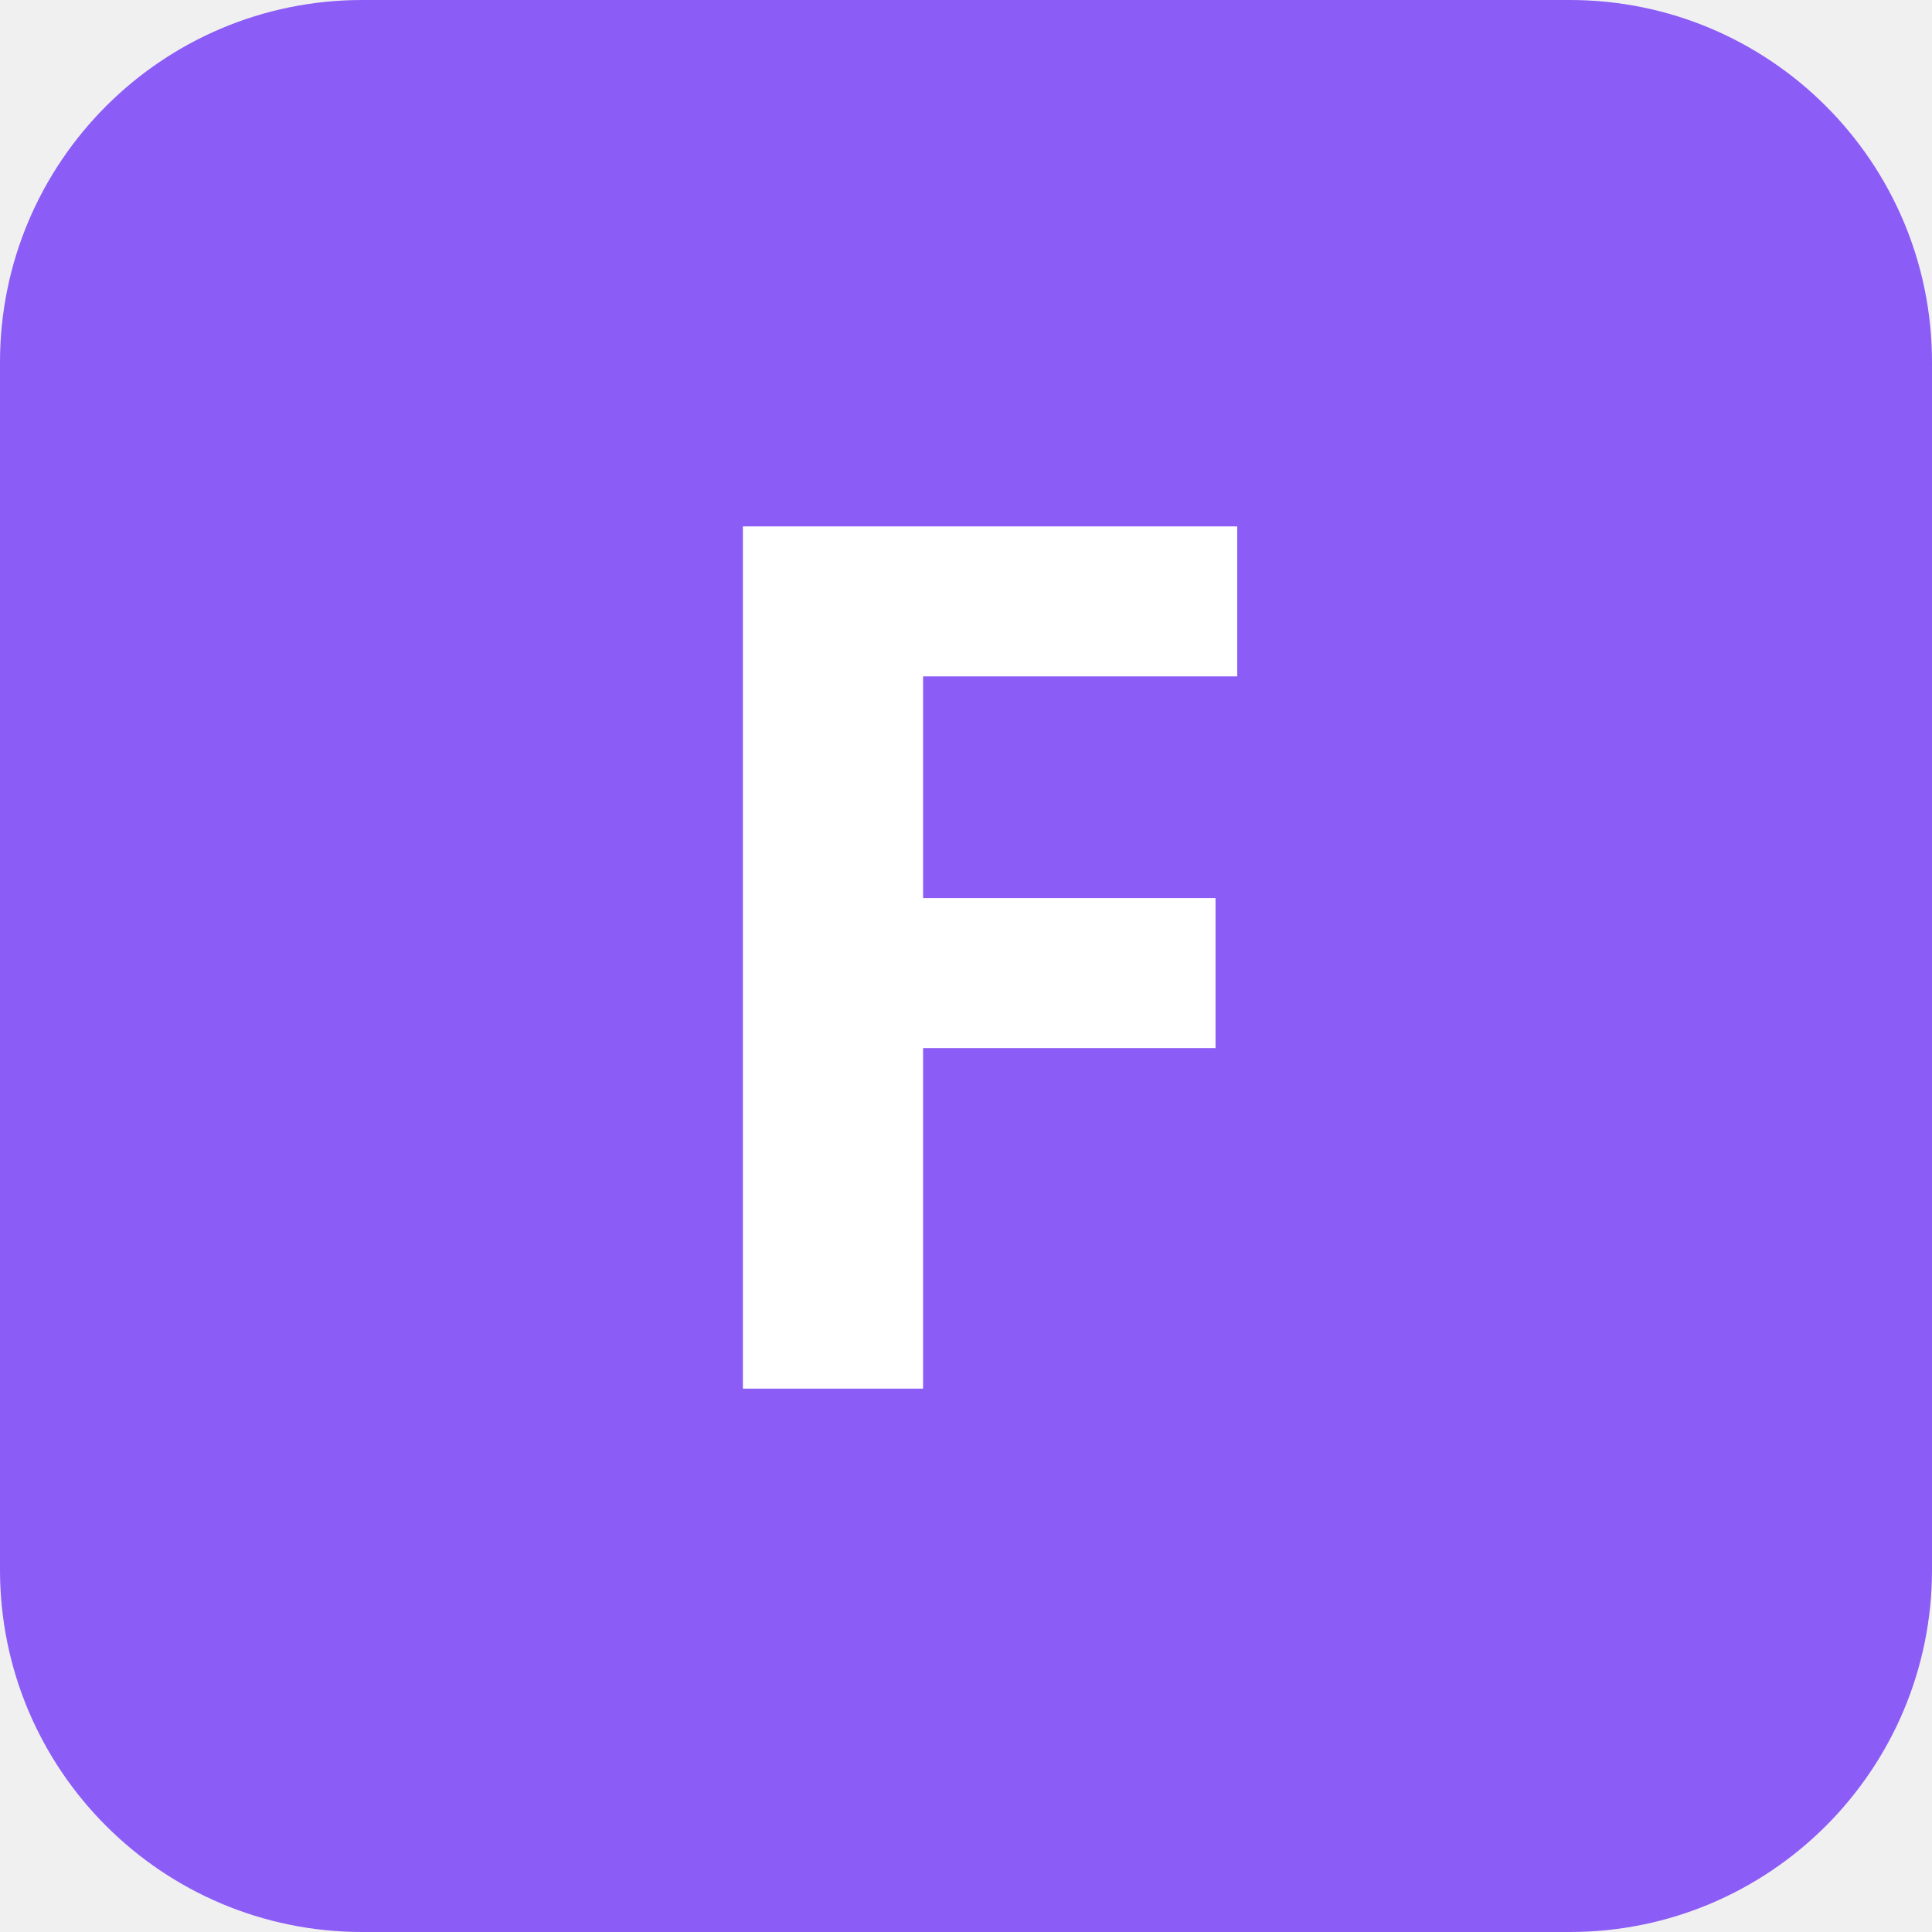
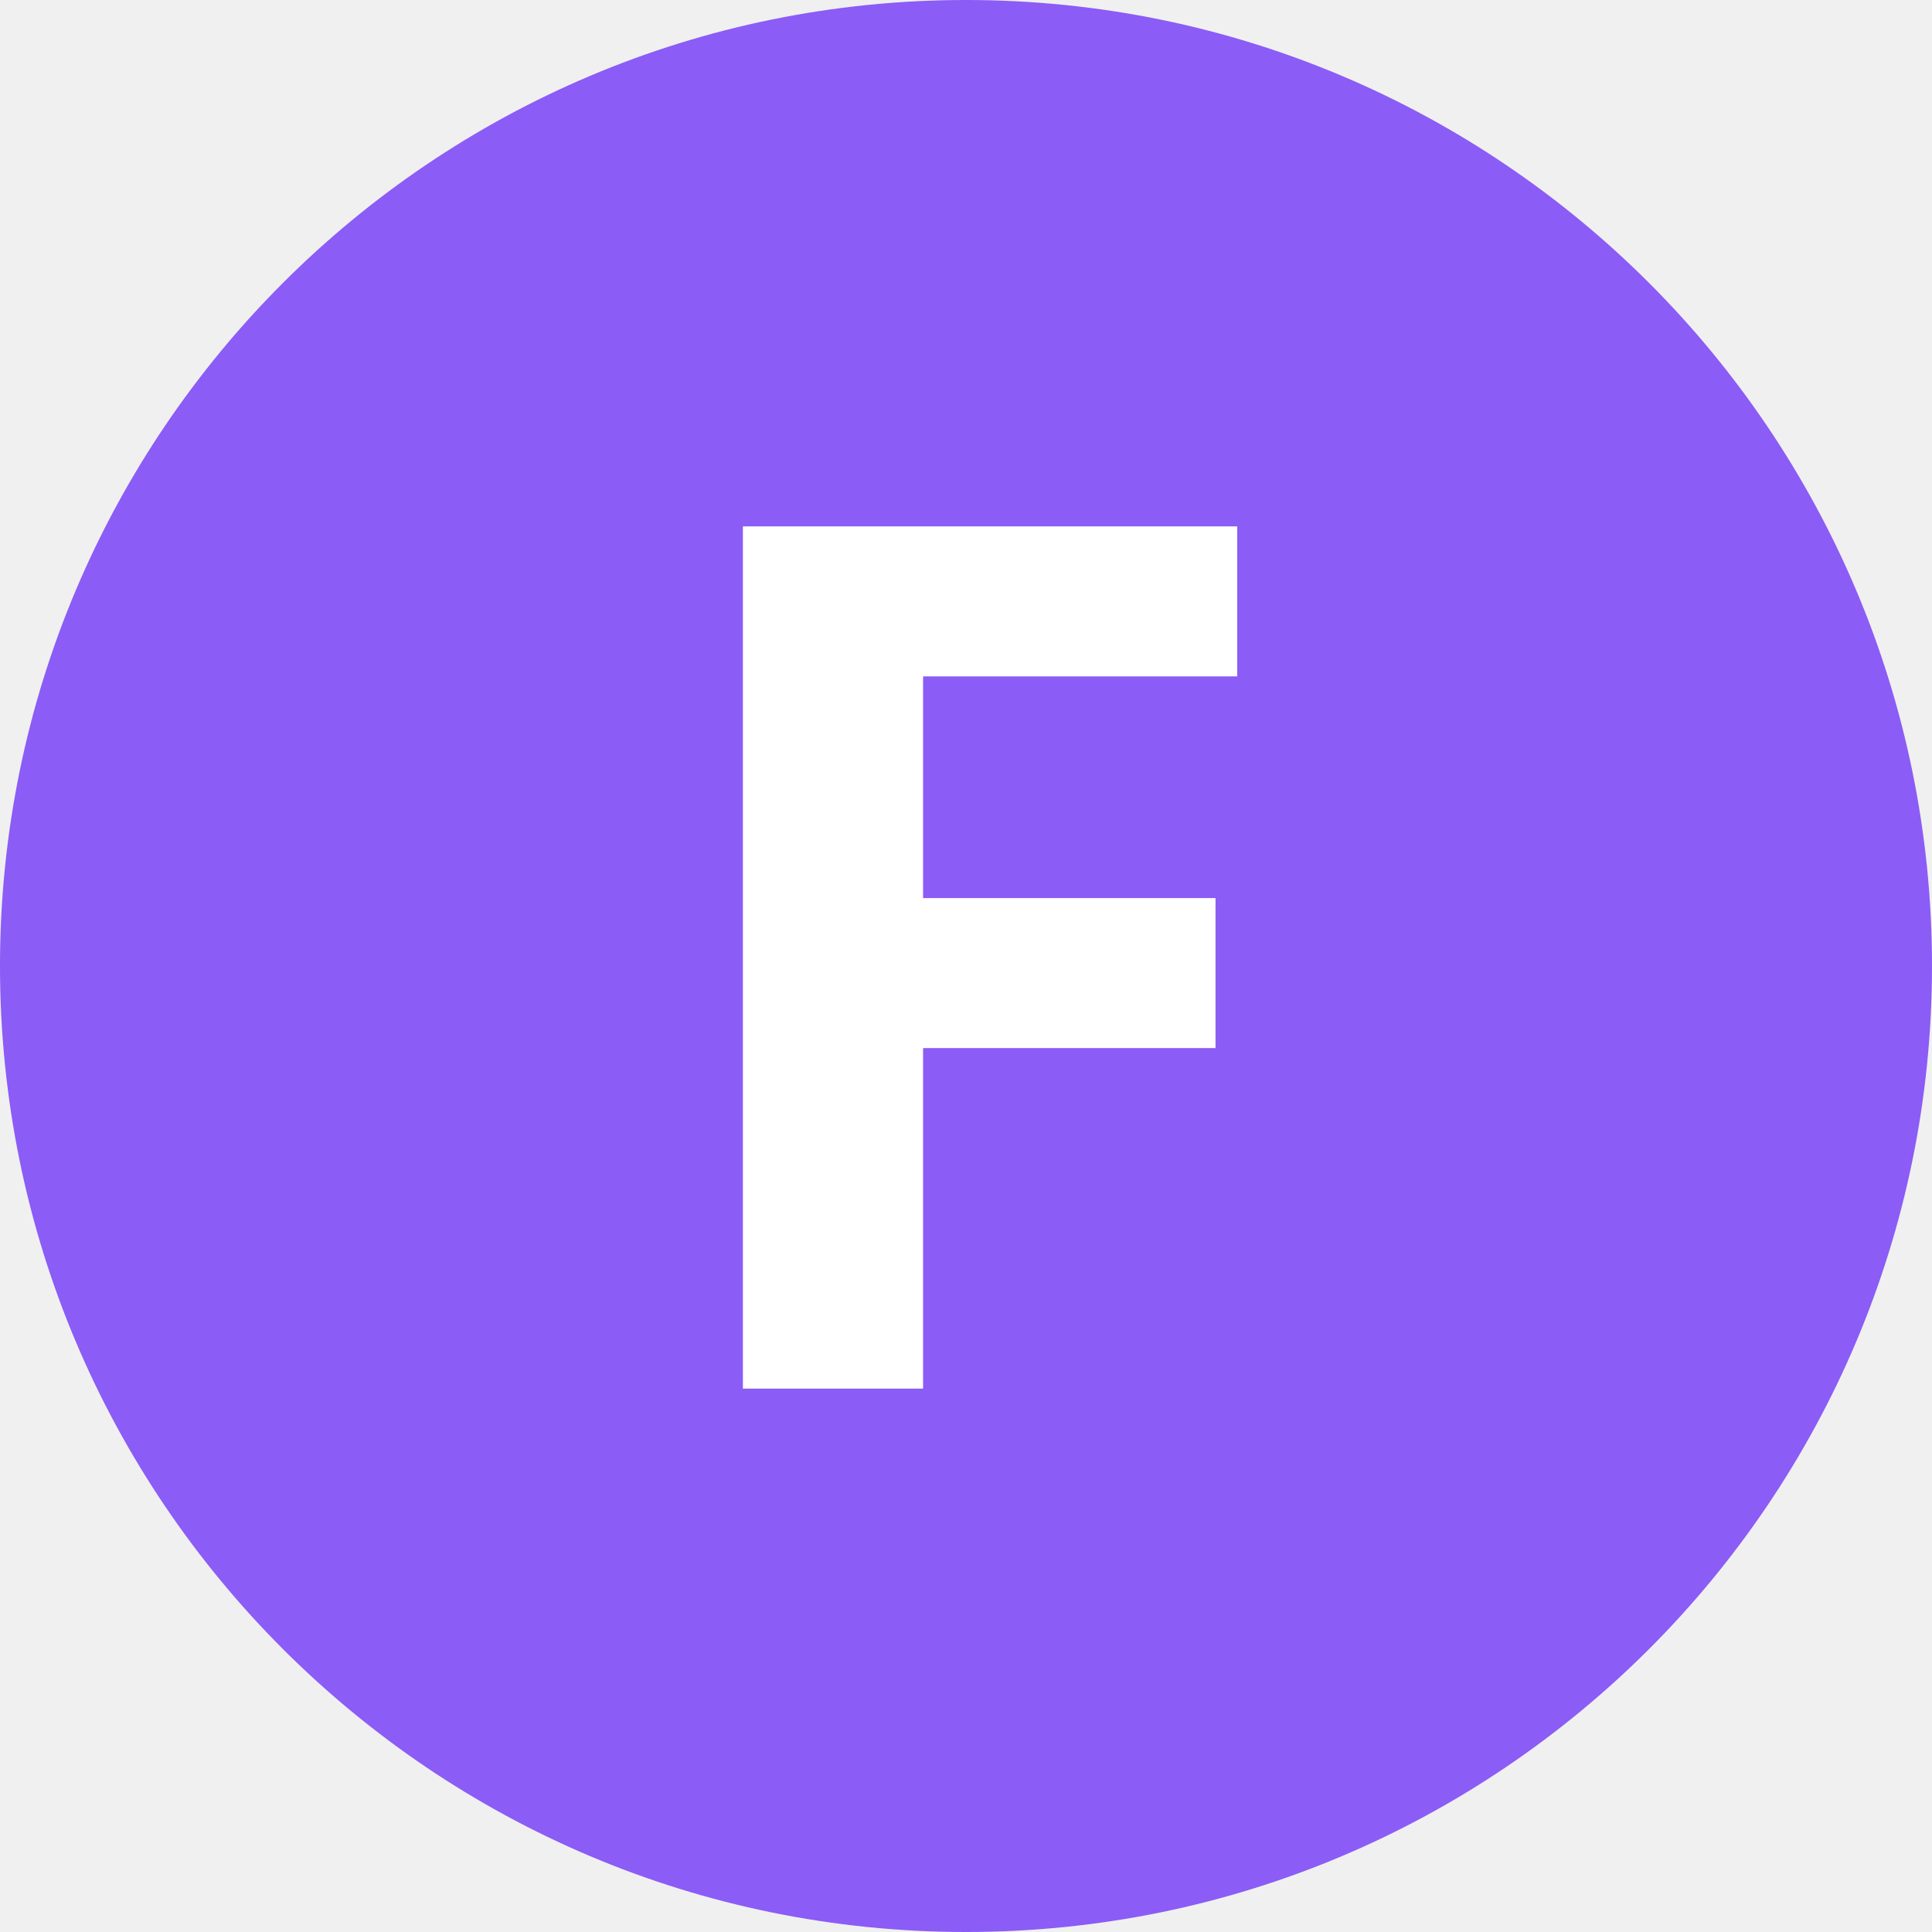
<svg xmlns="http://www.w3.org/2000/svg" viewBox="0 0 32 32">
-   <rect width="32" height="32" rx="6" fill="#8B5CF6" />
+   <circle cx="16" cy="16" r="16" fill="#8B5CF6" />
  <text x="16" y="23" text-anchor="middle" font-family="sans-serif" font-weight="bold" font-size="20" fill="white">F</text>
</svg>
